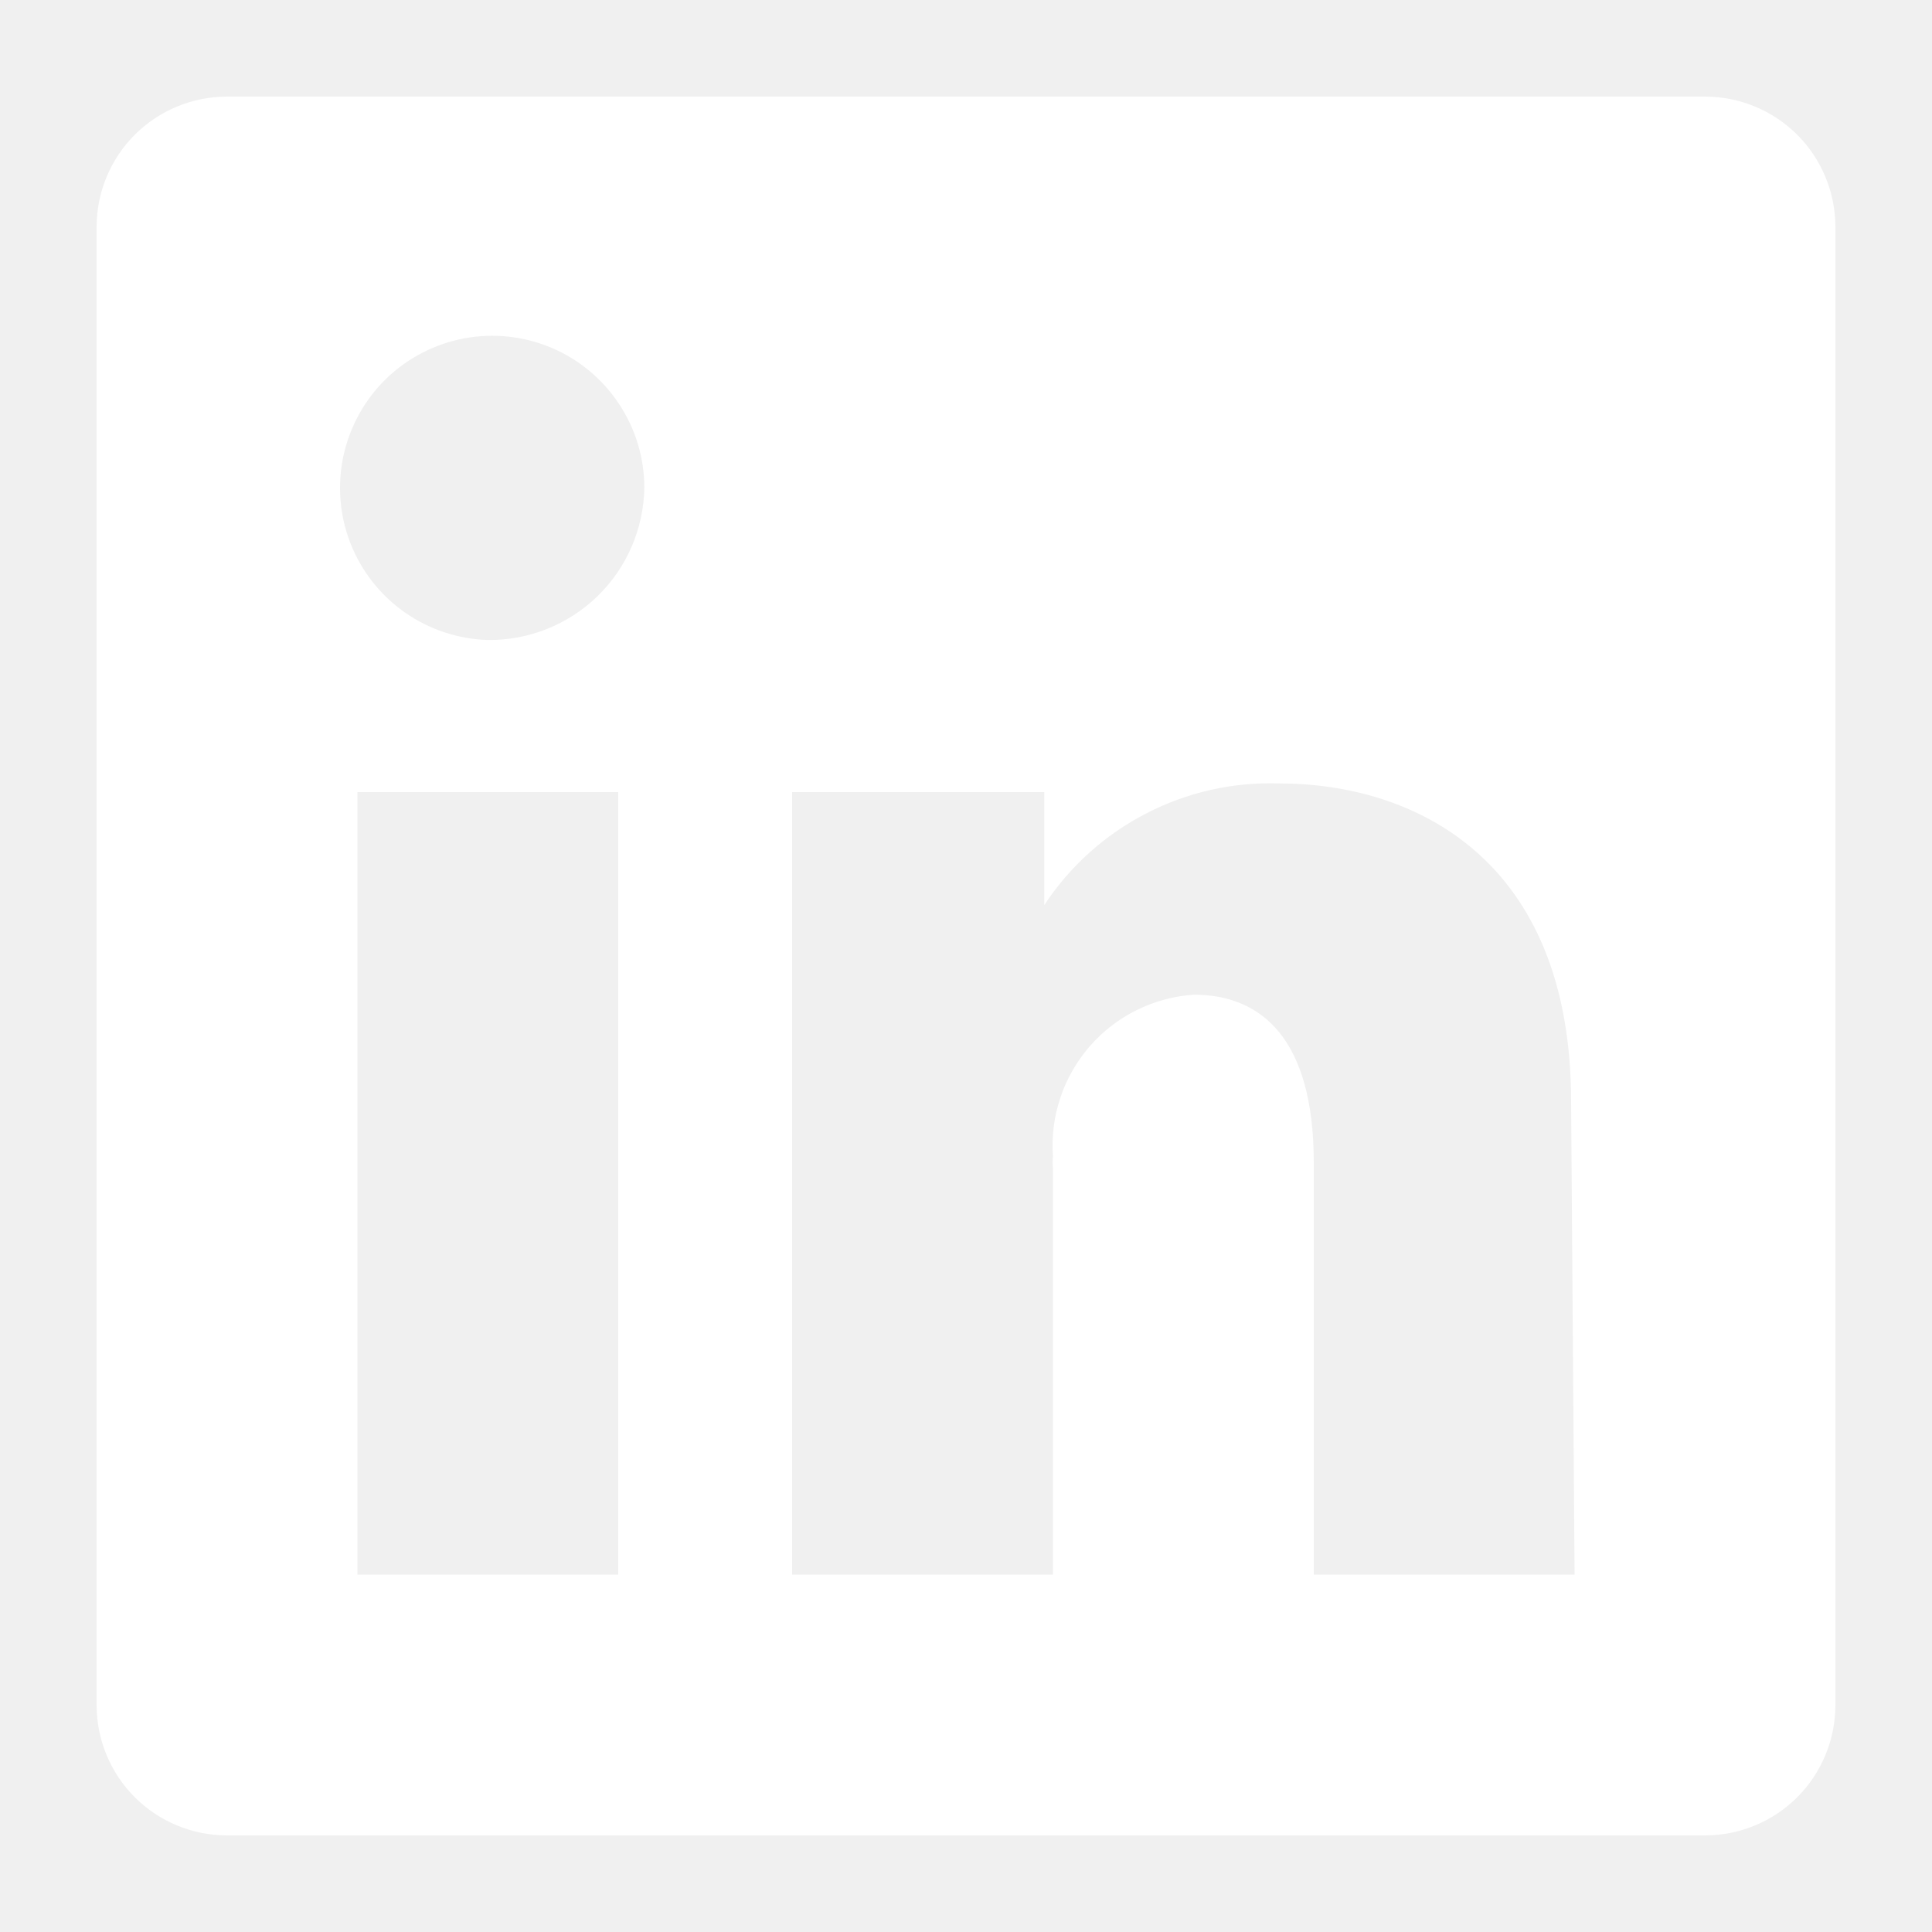
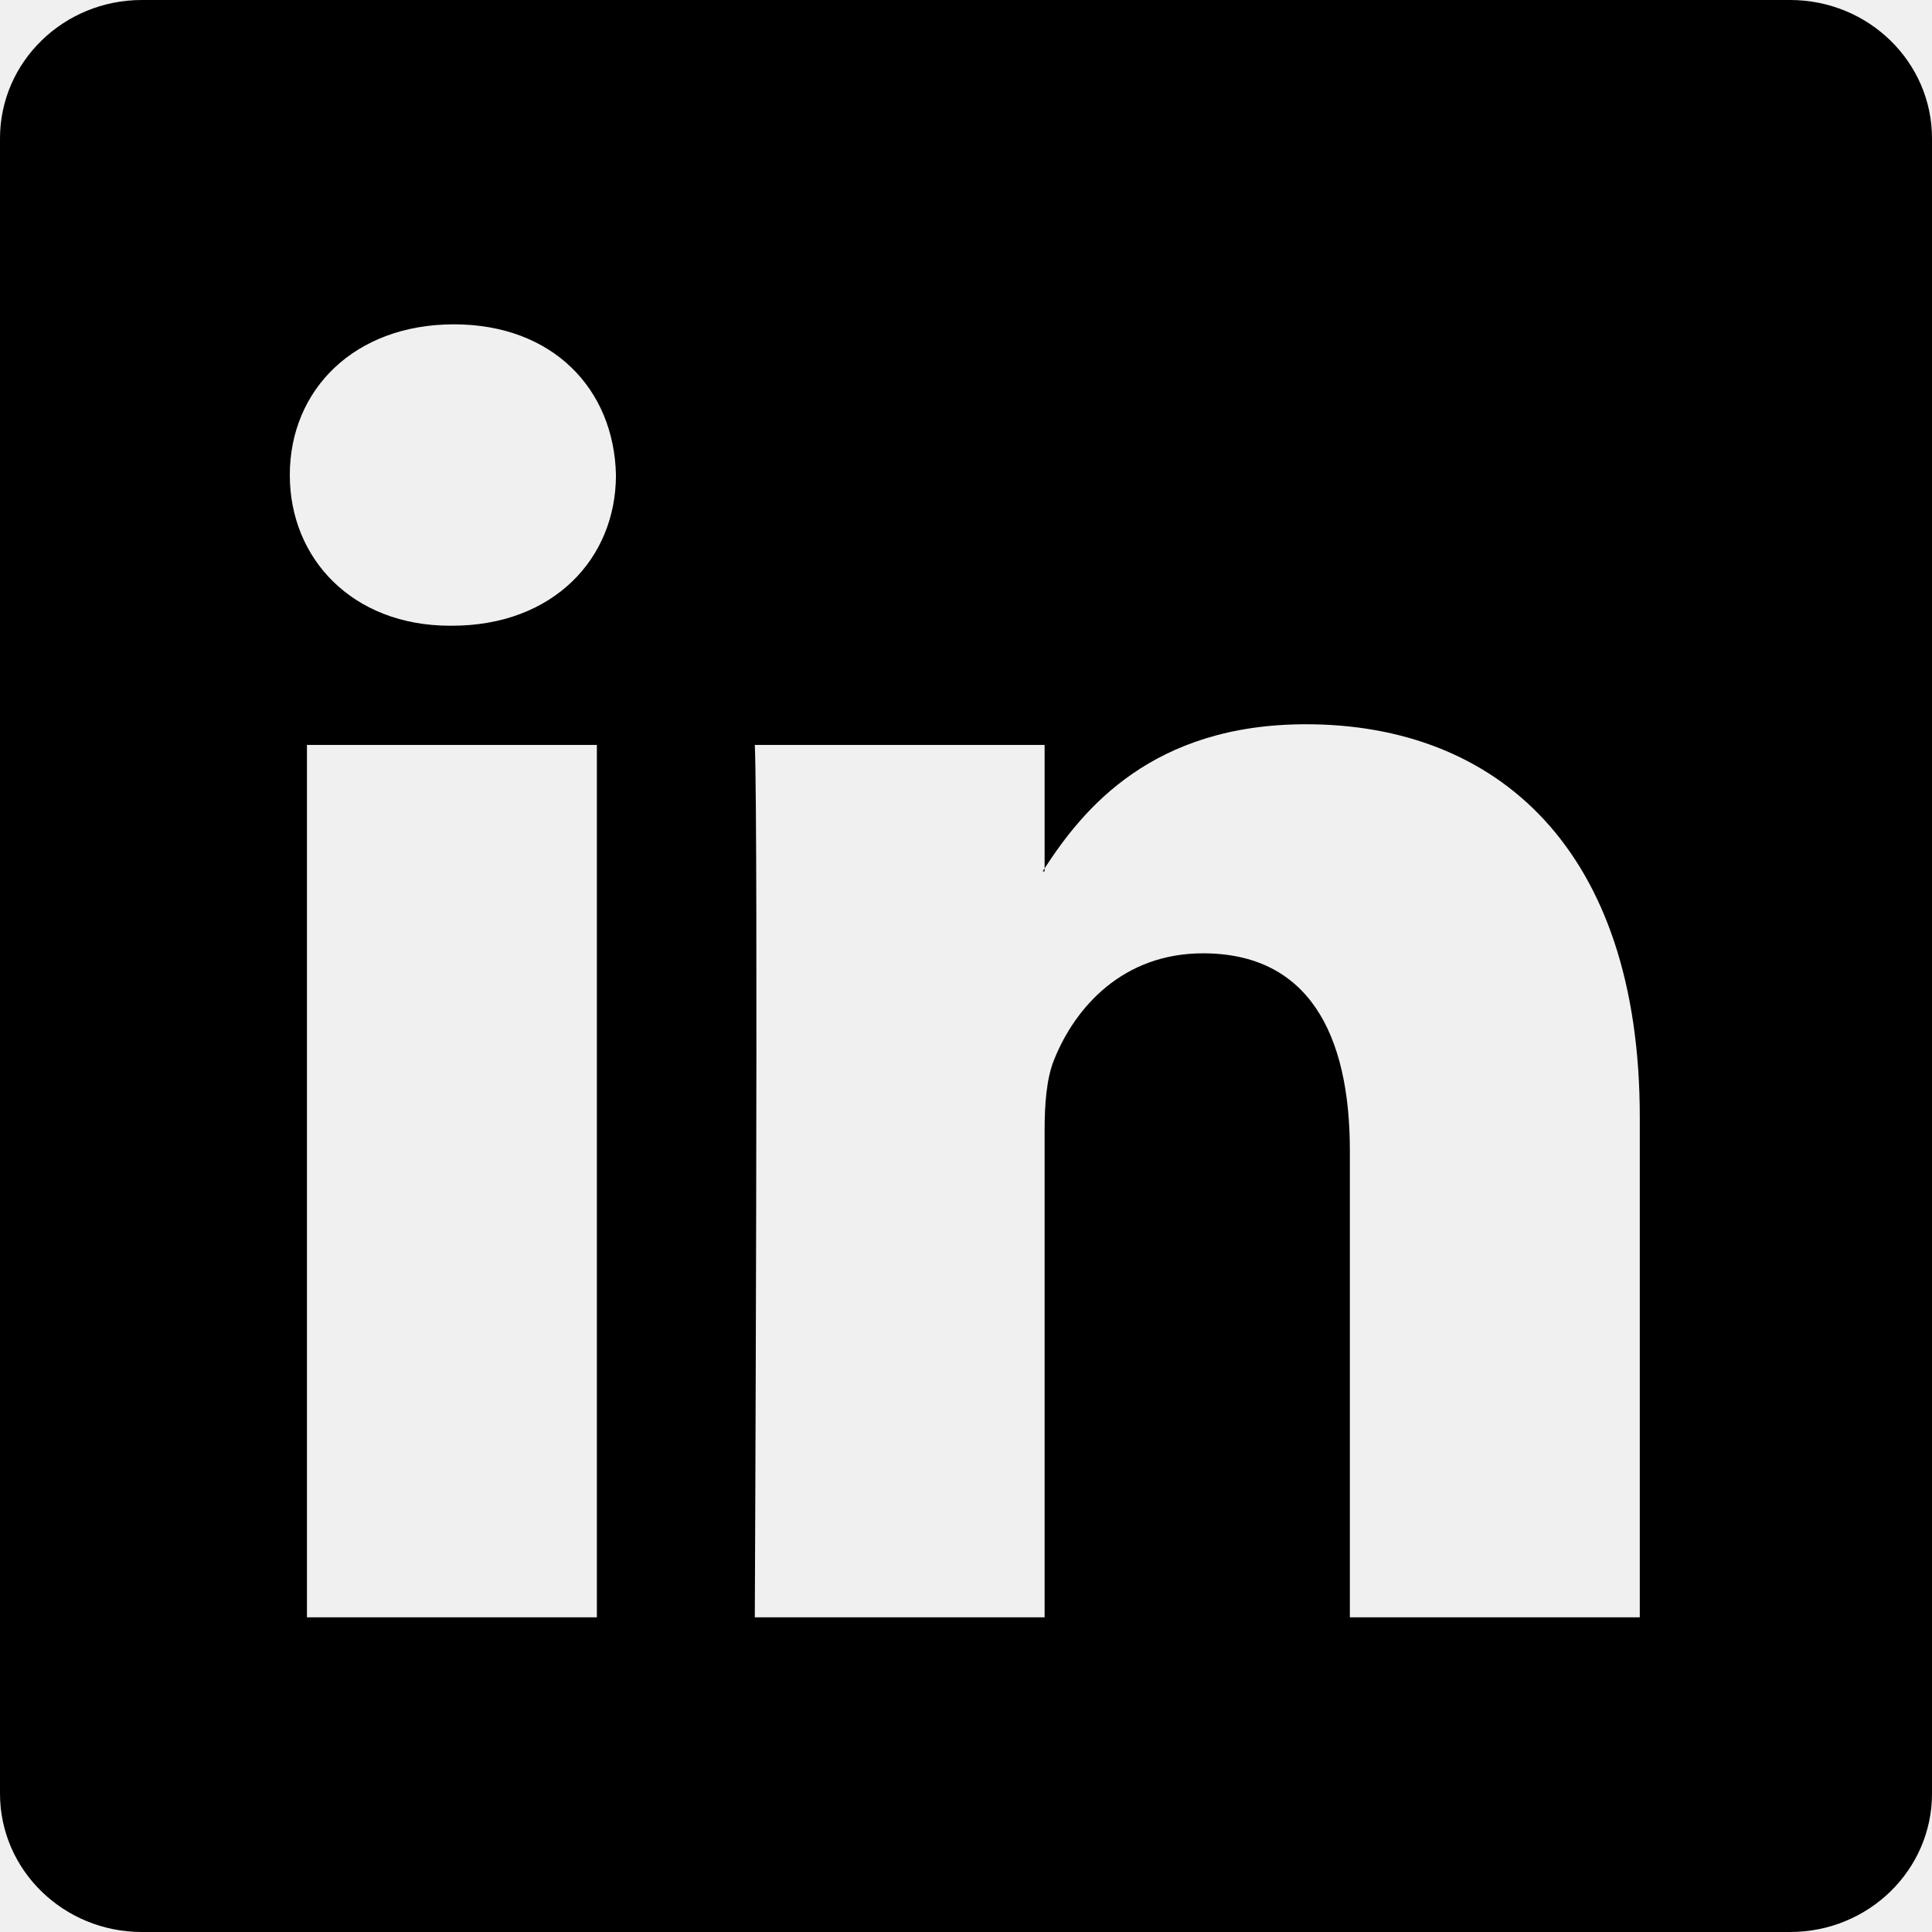
- <svg xmlns="http://www.w3.org/2000/svg" width="20" height="20" viewBox="0 0 20 20" fill="none">
-   <path d="M17.65 1H2.35C1.992 1 1.649 1.142 1.395 1.395C1.142 1.649 1 1.992 1 2.35V17.65C1 18.008 1.142 18.351 1.395 18.605C1.649 18.858 1.992 19 2.35 19H17.65C18.008 19 18.351 18.858 18.605 18.605C18.858 18.351 19 18.008 19 17.65V2.35C19 1.992 18.858 1.649 18.605 1.395C18.351 1.142 18.008 1 17.65 1ZM6.4 16.3H3.7V8.2H6.4V16.3ZM5.05 6.625C4.741 6.616 4.441 6.516 4.188 6.338C3.935 6.16 3.74 5.911 3.627 5.622C3.515 5.334 3.49 5.019 3.556 4.716C3.622 4.414 3.775 4.137 3.997 3.921C4.219 3.706 4.5 3.56 4.804 3.503C5.108 3.446 5.422 3.479 5.708 3.6C5.993 3.72 6.236 3.922 6.407 4.18C6.579 4.438 6.67 4.74 6.67 5.05C6.663 5.473 6.489 5.877 6.185 6.172C5.881 6.467 5.473 6.63 5.05 6.625ZM16.3 16.3H13.6V12.034C13.6 10.756 13.06 10.297 12.358 10.297C12.152 10.311 11.951 10.365 11.766 10.457C11.582 10.548 11.417 10.675 11.281 10.831C11.146 10.987 11.042 11.167 10.977 11.363C10.911 11.559 10.885 11.765 10.9 11.971C10.896 12.013 10.896 12.055 10.9 12.097V16.3H8.2V8.2H10.81V9.37C11.073 8.97 11.435 8.643 11.861 8.423C12.286 8.202 12.761 8.094 13.24 8.11C14.635 8.11 16.264 8.884 16.264 11.404L16.3 16.3Z" fill="white" />
+ <svg xmlns="http://www.w3.org/2000/svg" width="16" height="16" fill="currentColor" class="bi bi-linkedin" viewBox="0 0 16 16">
+   <path d="M0 1.146C0 .513.526 0 1.175 0h13.65C15.474 0 16 .513 16 1.146v13.708c0 .633-.526 1.146-1.175 1.146H1.175C.526 16 0 15.487 0 14.854zm4.943 12.248V6.169H2.542v7.225zm-1.2-8.212c.837 0 1.358-.554 1.358-1.248-.015-.709-.52-1.248-1.342-1.248S2.4 3.226 2.4 3.934c0 .694.521 1.248 1.327 1.248zm4.908 8.212V9.359c0-.216.016-.432.08-.586.173-.431.568-.878 1.232-.878.869 0 1.216.662 1.216 1.634v3.865h2.401V9.25c0-2.22-1.184-3.252-2.764-3.252-1.274 0-1.845.7-2.165 1.193v.025h-.016l.016-.025V6.169h-2.4c.03.678 0 7.225 0 7.225z" />
</svg>
